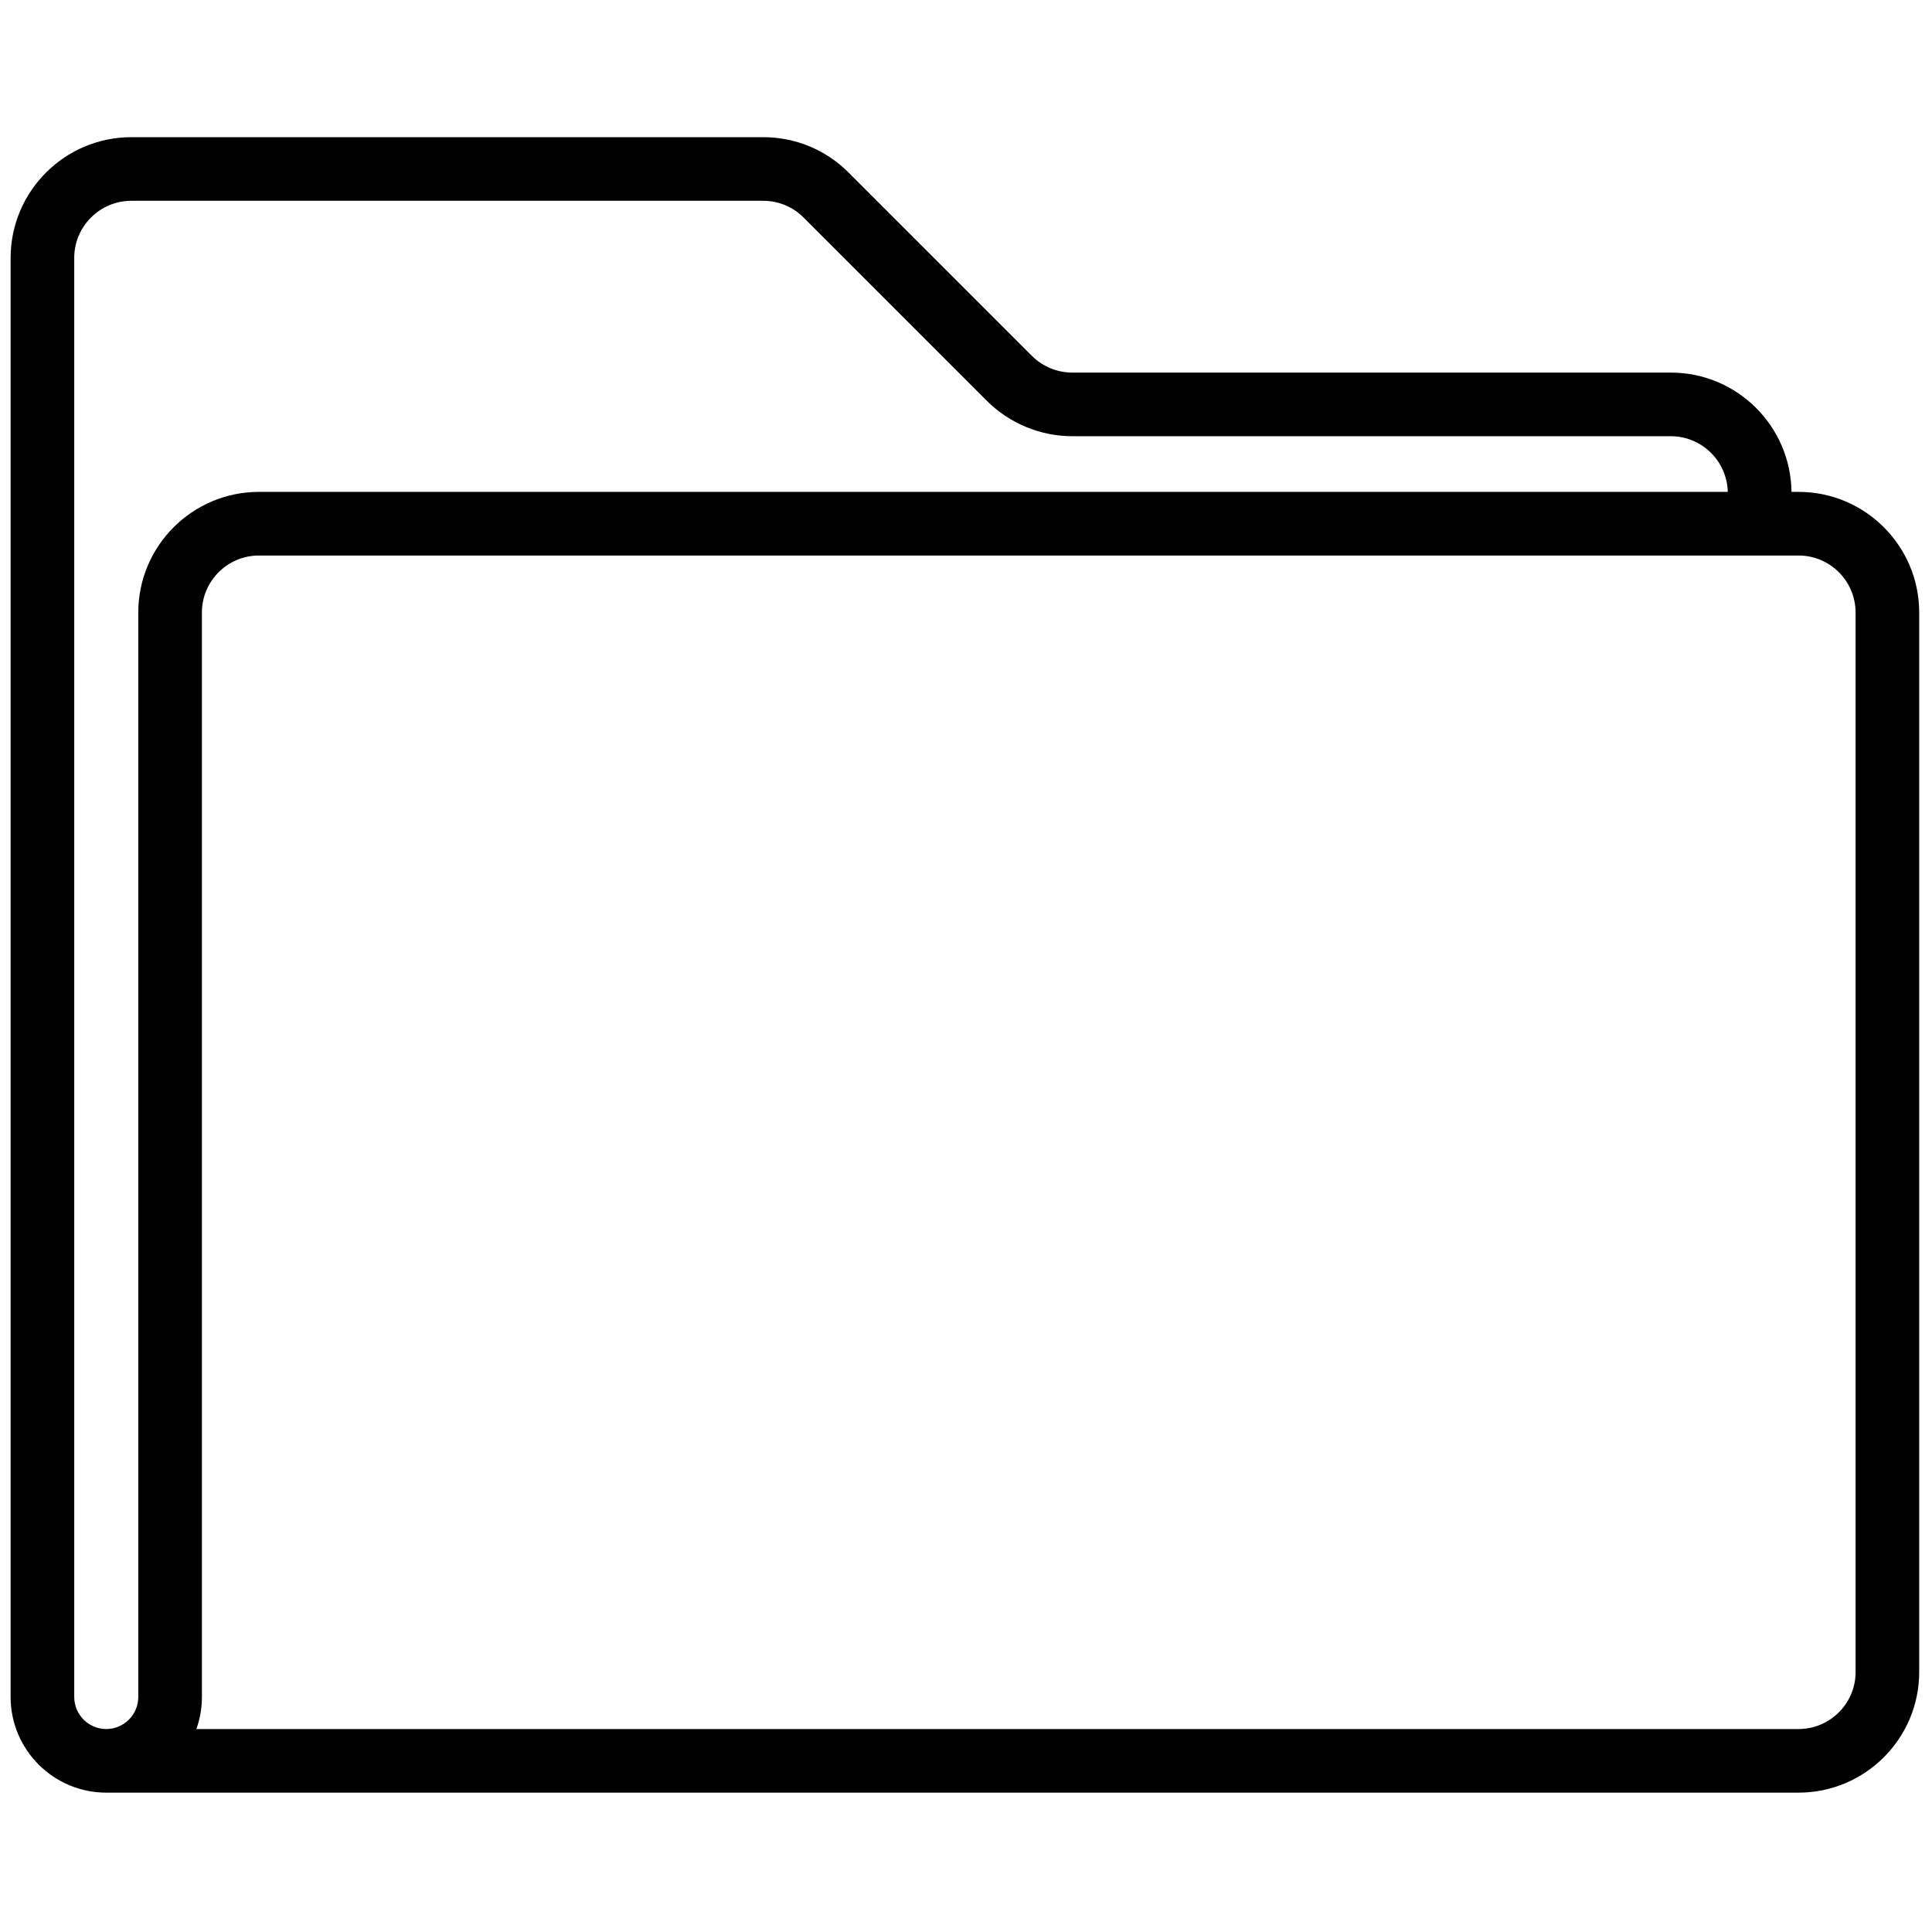
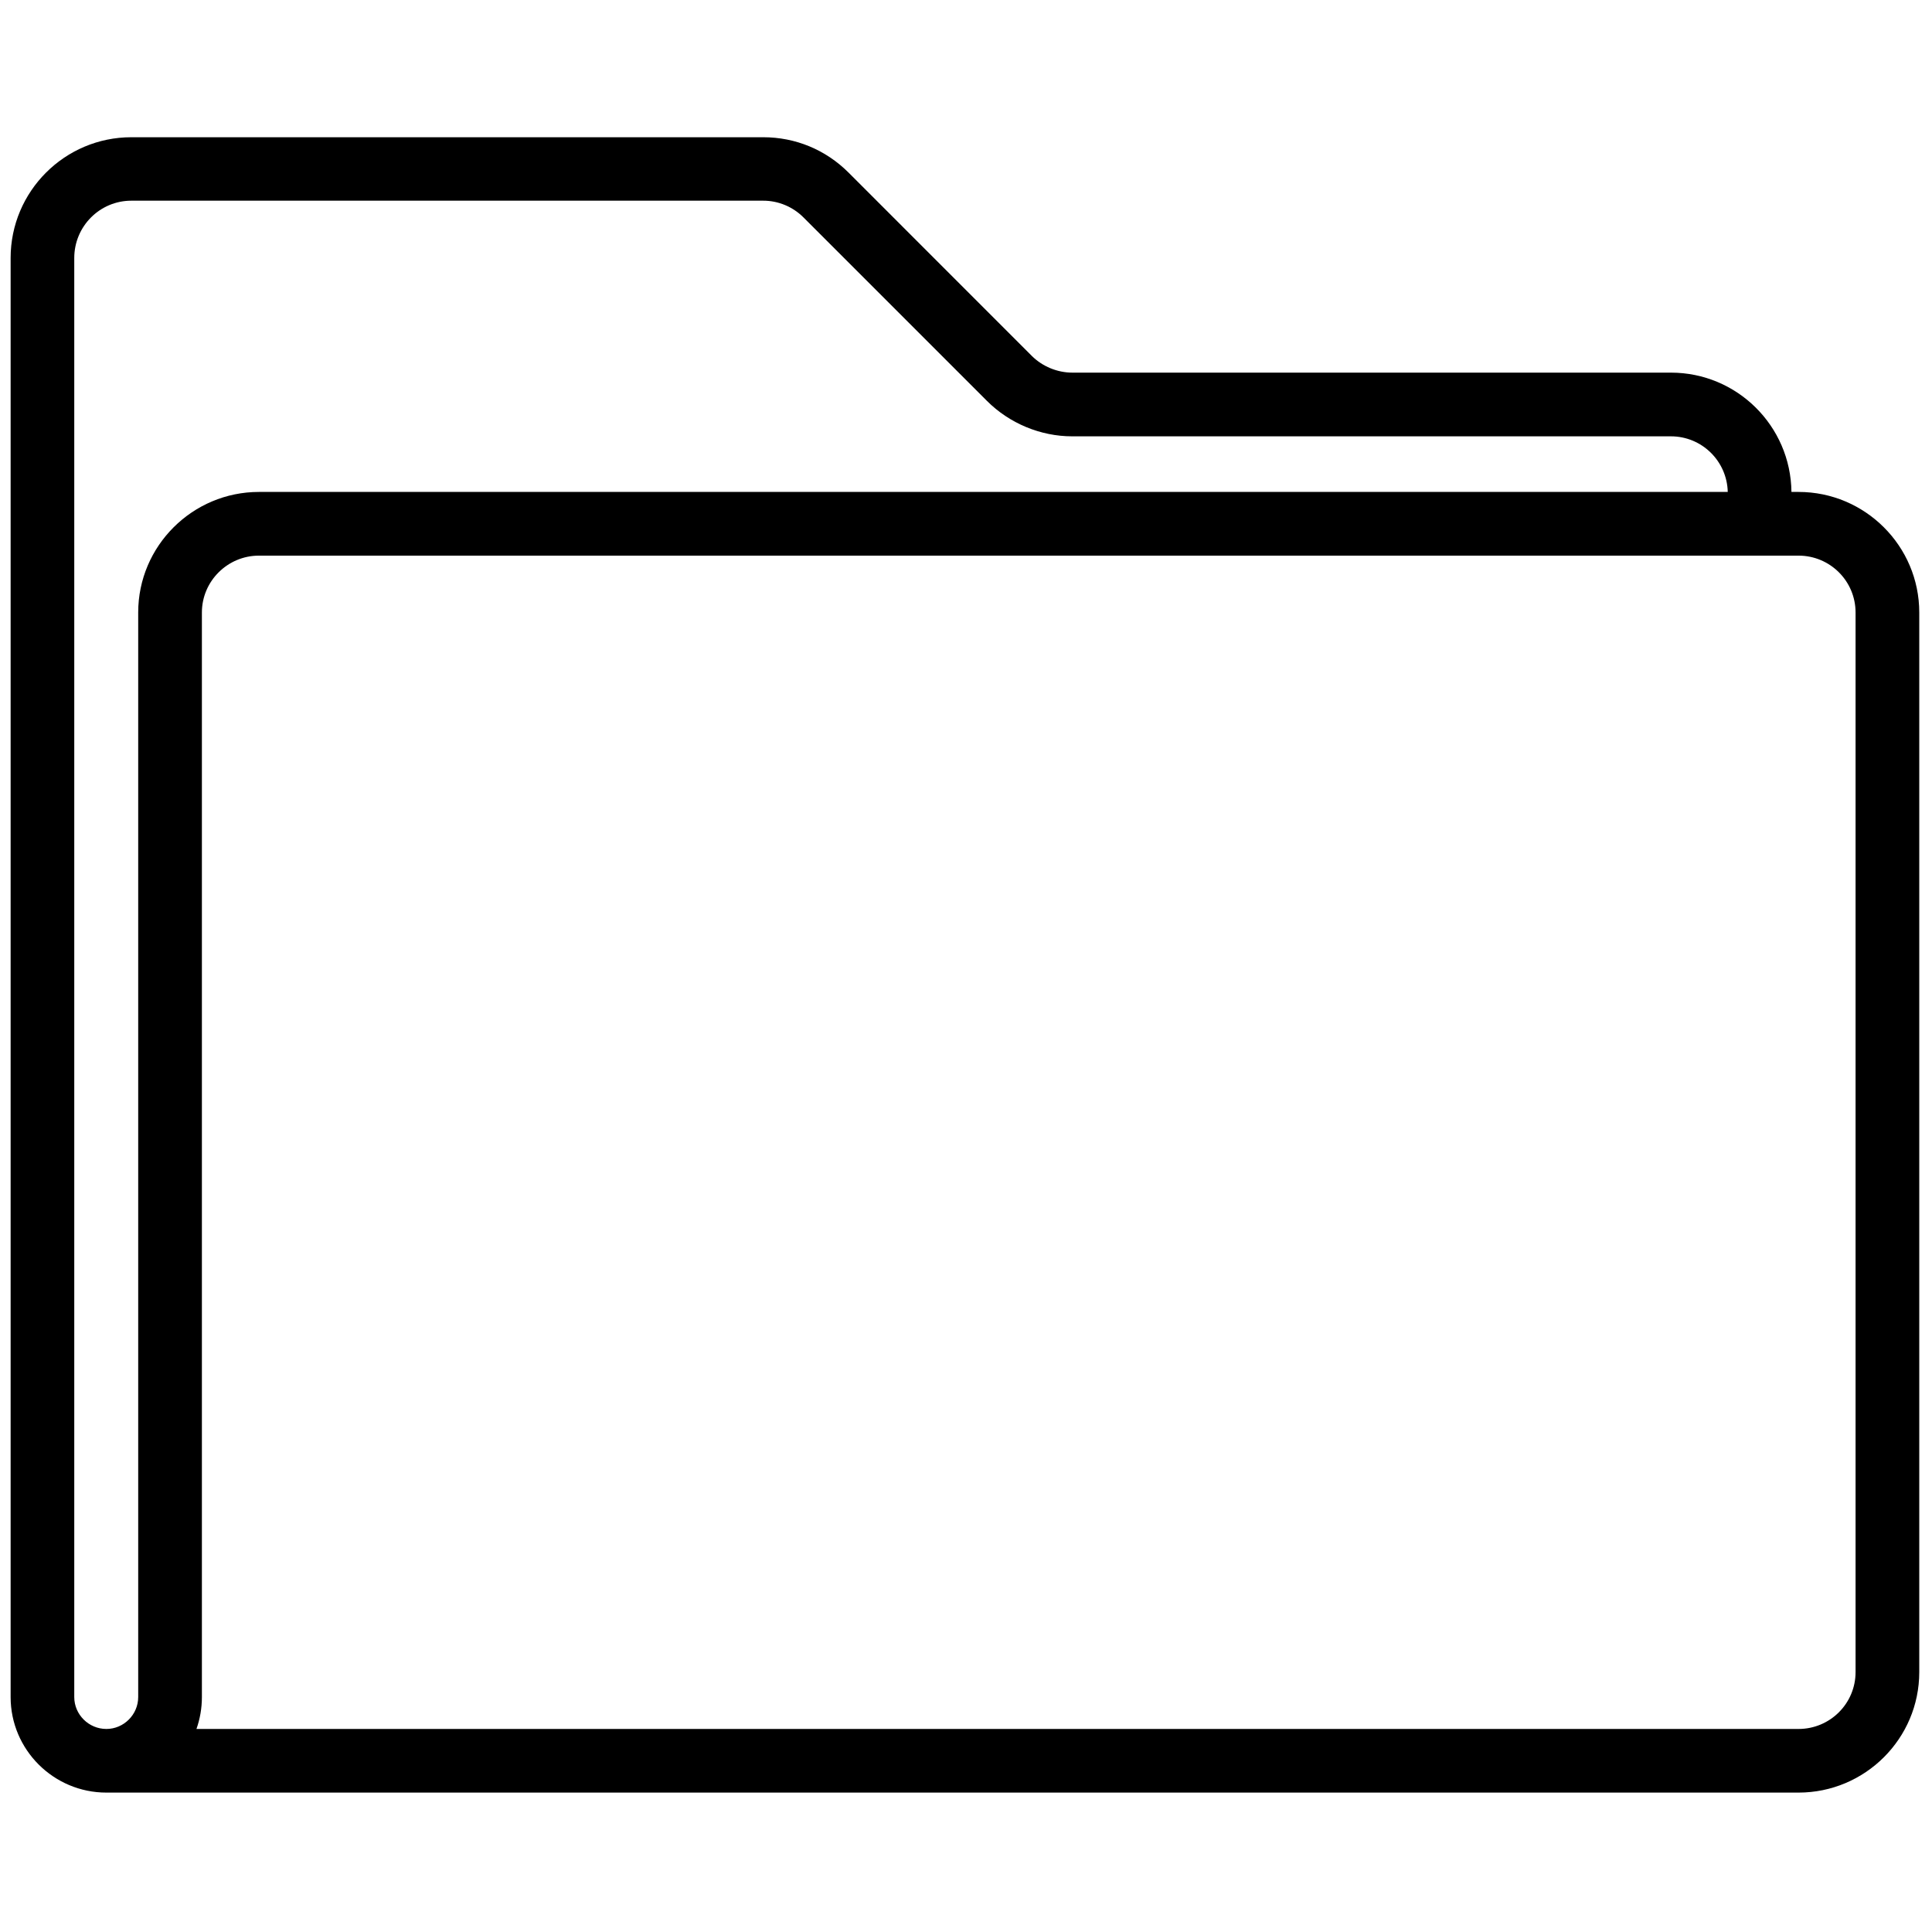
- <svg xmlns="http://www.w3.org/2000/svg" version="1.1" width="256" height="256" viewBox="0 0 256 256" xml:space="preserve">
-   <g style="stroke: none; stroke-width: 0; stroke-dasharray: none; stroke-linecap: butt; stroke-linejoin: miter; stroke-miterlimit: 10; fill: none; fill-rule: nonzero; opacity: 1;" transform="translate(1.406593 1.406593) scale(2.81 2.81)">
-     <path d="M 84.312 22.694 h -0.335 c -0.037 -3.108 -2.573 -5.625 -5.689 -5.625 H 50.062 c -0.709 0 -1.403 -0.288 -1.904 -0.789 l -8.645 -8.645 c -1.075 -1.075 -2.505 -1.667 -4.025 -1.667 H 5.693 C 2.554 5.968 0 8.522 0 11.661 v 56.344 v 8.649 v 2.867 c 0 2.486 2.023 4.51 4.51 4.51 h 79.801 c 3.137 0 5.688 -2.552 5.688 -5.688 V 28.383 C 90 25.246 87.448 22.694 84.312 22.694 z M 6.02 28.383 v 51.139 c 0 0.832 -0.677 1.51 -1.51 1.51 S 3 80.354 3 79.521 v -2.867 v -8.649 V 11.661 c 0 -1.485 1.208 -2.693 2.693 -2.693 h 29.794 c 0.719 0 1.396 0.28 1.904 0.789 l 8.645 8.645 c 1.06 1.06 2.526 1.667 4.025 1.667 h 28.226 c 1.461 0 2.649 1.172 2.686 2.625 H 11.708 C 8.572 22.694 6.02 25.246 6.02 28.383 z M 87 78.344 c 0 1.481 -1.206 2.688 -2.688 2.688 H 8.76 c 0.168 -0.473 0.26 -0.98 0.26 -1.51 V 28.383 c 0 -1.482 1.206 -2.688 2.688 -2.688 h 72.603 c 1.482 0 2.688 1.206 2.688 2.688 V 78.344 z" style="stroke: none; stroke-width: 1; stroke-dasharray: none; stroke-linecap: butt; stroke-linejoin: miter; stroke-miterlimit: 10; fill: rgb(0,0,0); fill-rule: nonzero; opacity: 1;" transform=" matrix(1 0 0 1 0 0) " stroke-linecap="round" />
+ <svg xmlns="http://www.w3.org/2000/svg" width="32px" height="32px" viewBox="0 0 32 32" version="1.1">
+   <g id="surface1">
+     <path style=" stroke:none;fill-rule:nonzero;fill:rgb(0%,0%,0%);fill-opacity:1;" d="M 29.789 8.148 L 29.672 8.148 C 29.66 7.055 28.77 6.172 27.676 6.172 L 17.762 6.172 C 17.512 6.172 17.266 6.07 17.09 5.895 L 14.055 2.859 C 13.676 2.48 13.176 2.273 12.641 2.273 L 2.176 2.273 C 1.074 2.273 0.176 3.168 0.176 4.273 L 0.176 28.109 C 0.176 28.98 0.887 29.691 1.762 29.691 L 29.789 29.691 C 30.891 29.691 31.789 28.797 31.789 27.695 L 31.789 10.145 C 31.789 9.043 30.891 8.148 29.789 8.148 Z M 2.289 10.145 L 2.289 28.109 C 2.289 28.398 2.051 28.637 1.762 28.637 C 1.469 28.637 1.23 28.398 1.23 28.109 L 1.23 4.273 C 1.23 3.75 1.652 3.324 2.176 3.324 L 12.641 3.324 C 12.895 3.324 13.133 3.426 13.309 3.602 L 16.348 6.641 C 16.719 7.012 17.234 7.227 17.758 7.227 L 27.676 7.227 C 28.188 7.227 28.605 7.637 28.617 8.148 L 4.289 8.148 C 3.188 8.148 2.289 9.043 2.289 10.145 Z M 30.734 27.695 C 30.734 28.215 30.312 28.637 29.789 28.637 L 3.254 28.637 C 3.312 28.473 3.344 28.293 3.344 28.109 L 3.344 10.145 C 3.344 9.625 3.77 9.203 4.289 9.203 L 29.789 9.203 C 30.312 9.203 30.734 9.625 30.734 10.145 Z M 30.734 27.695 " />
  </g>
</svg>
